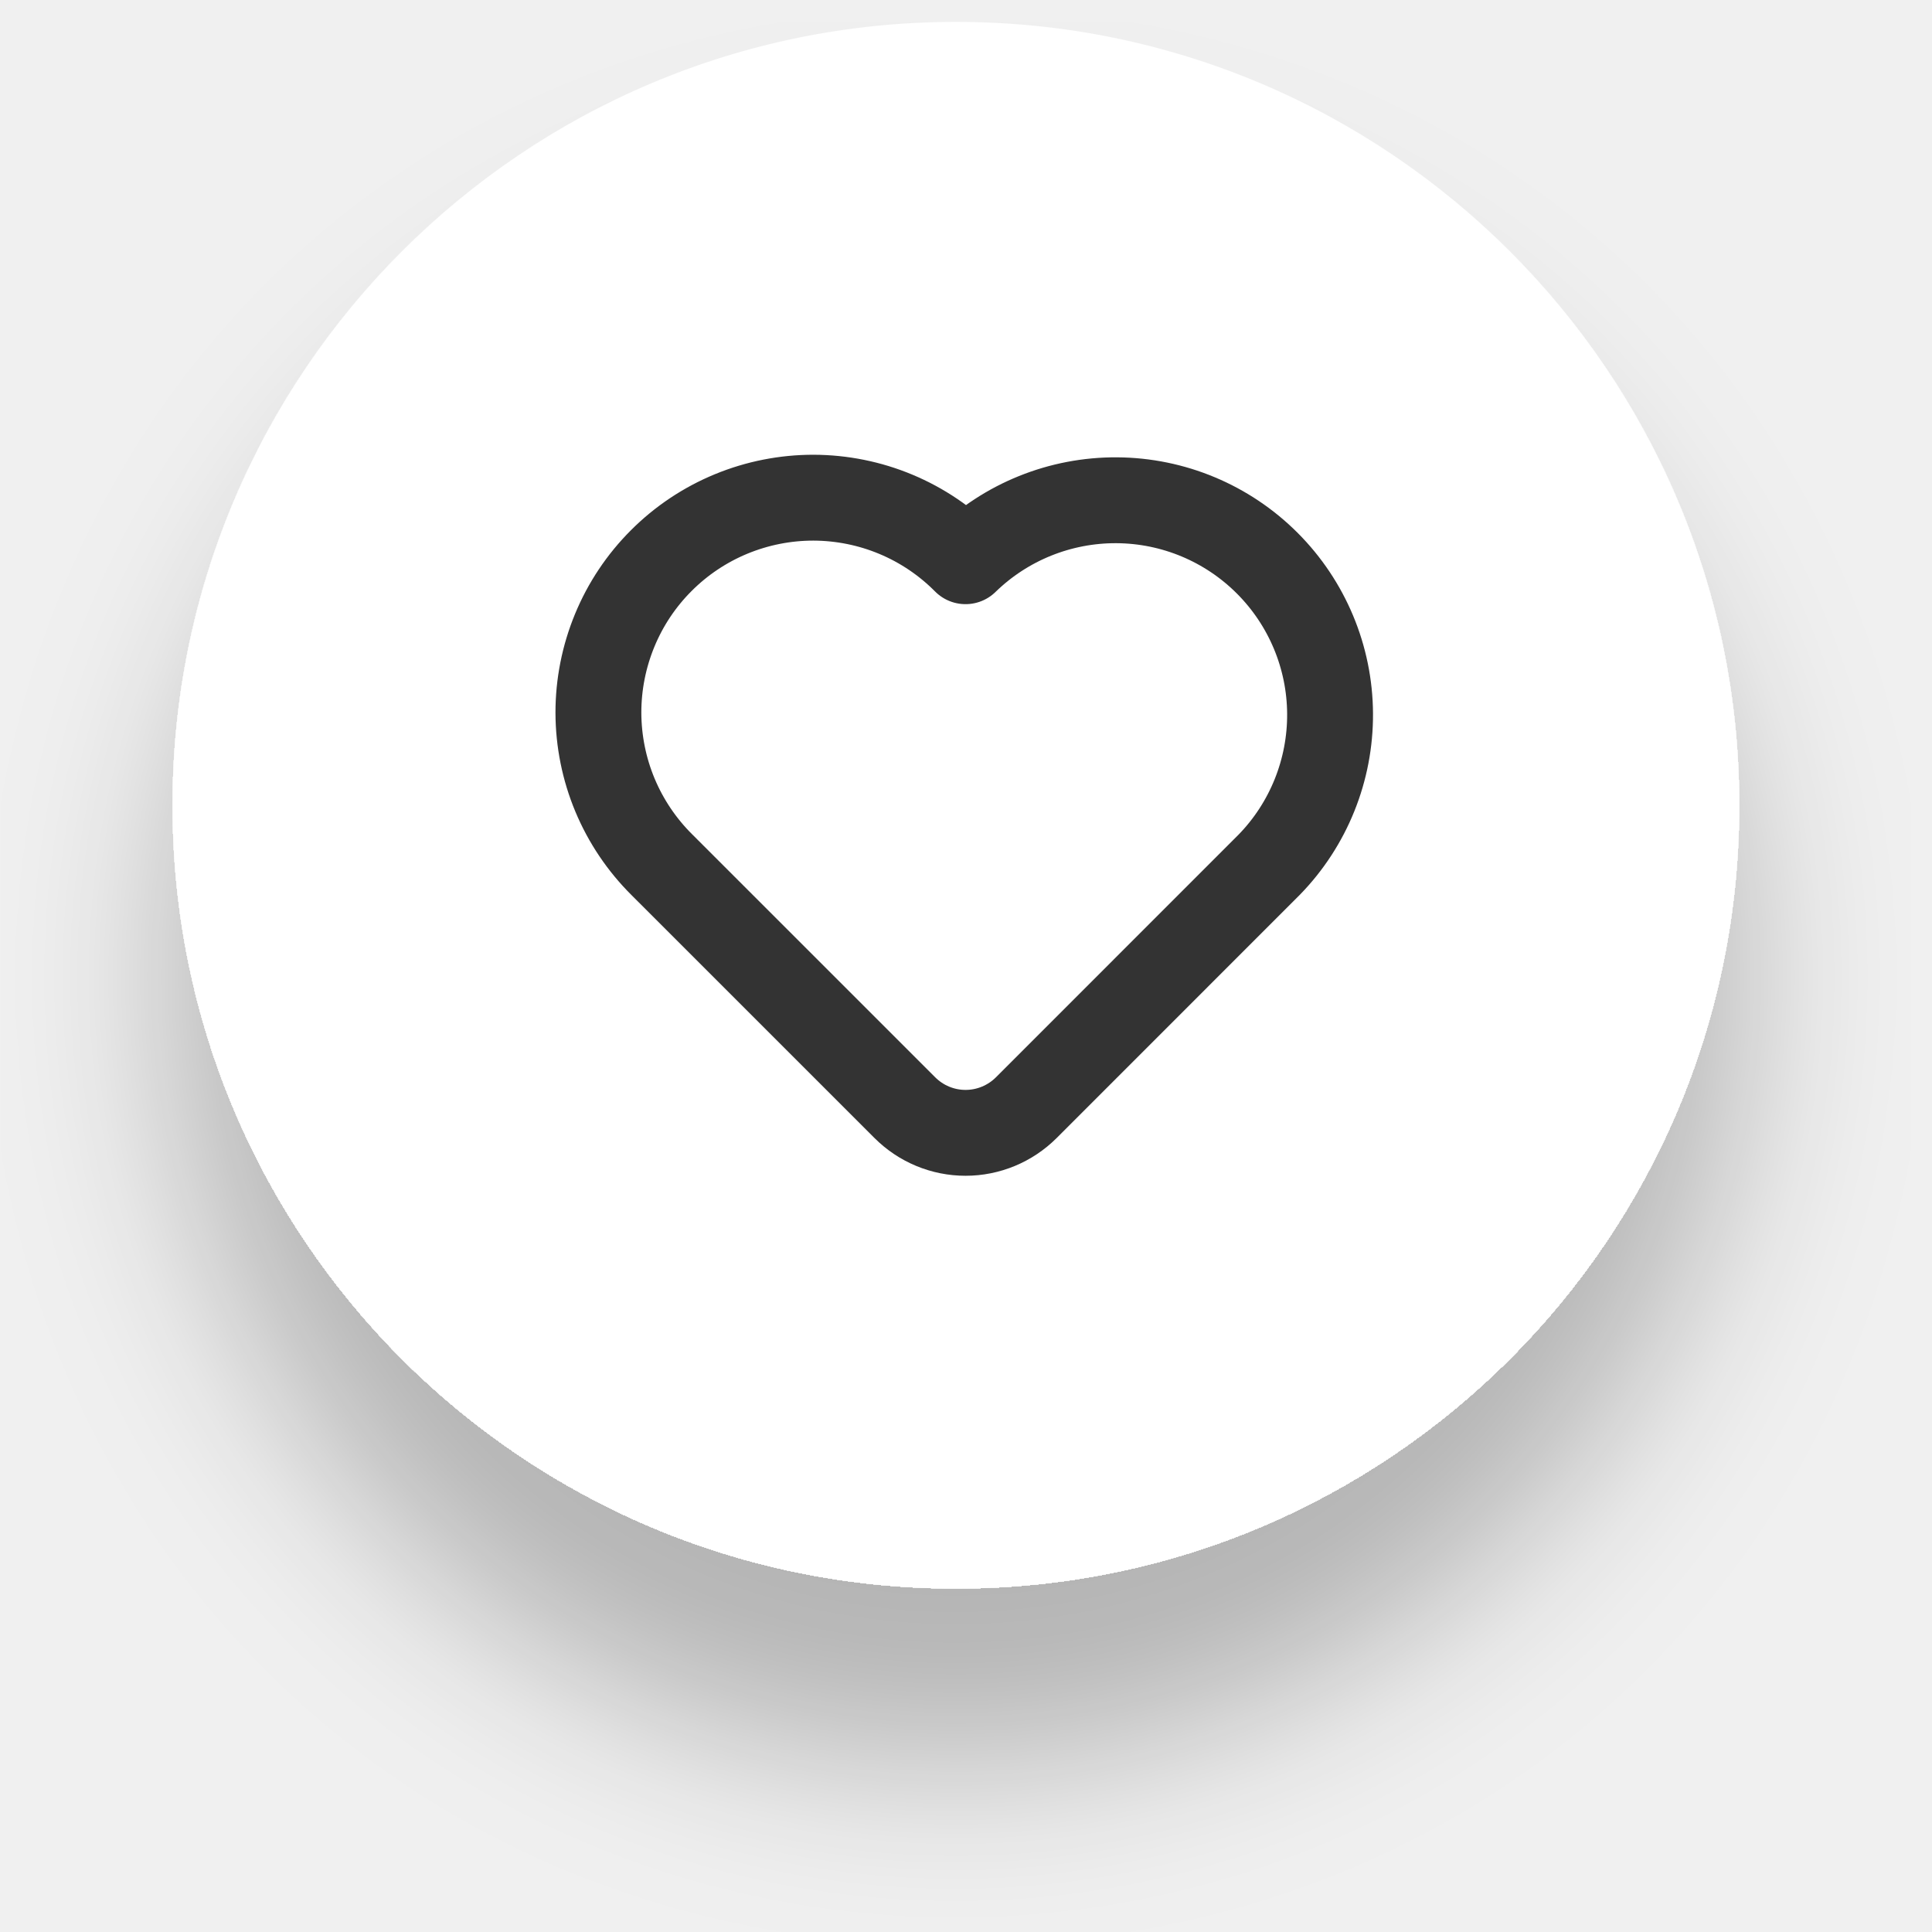
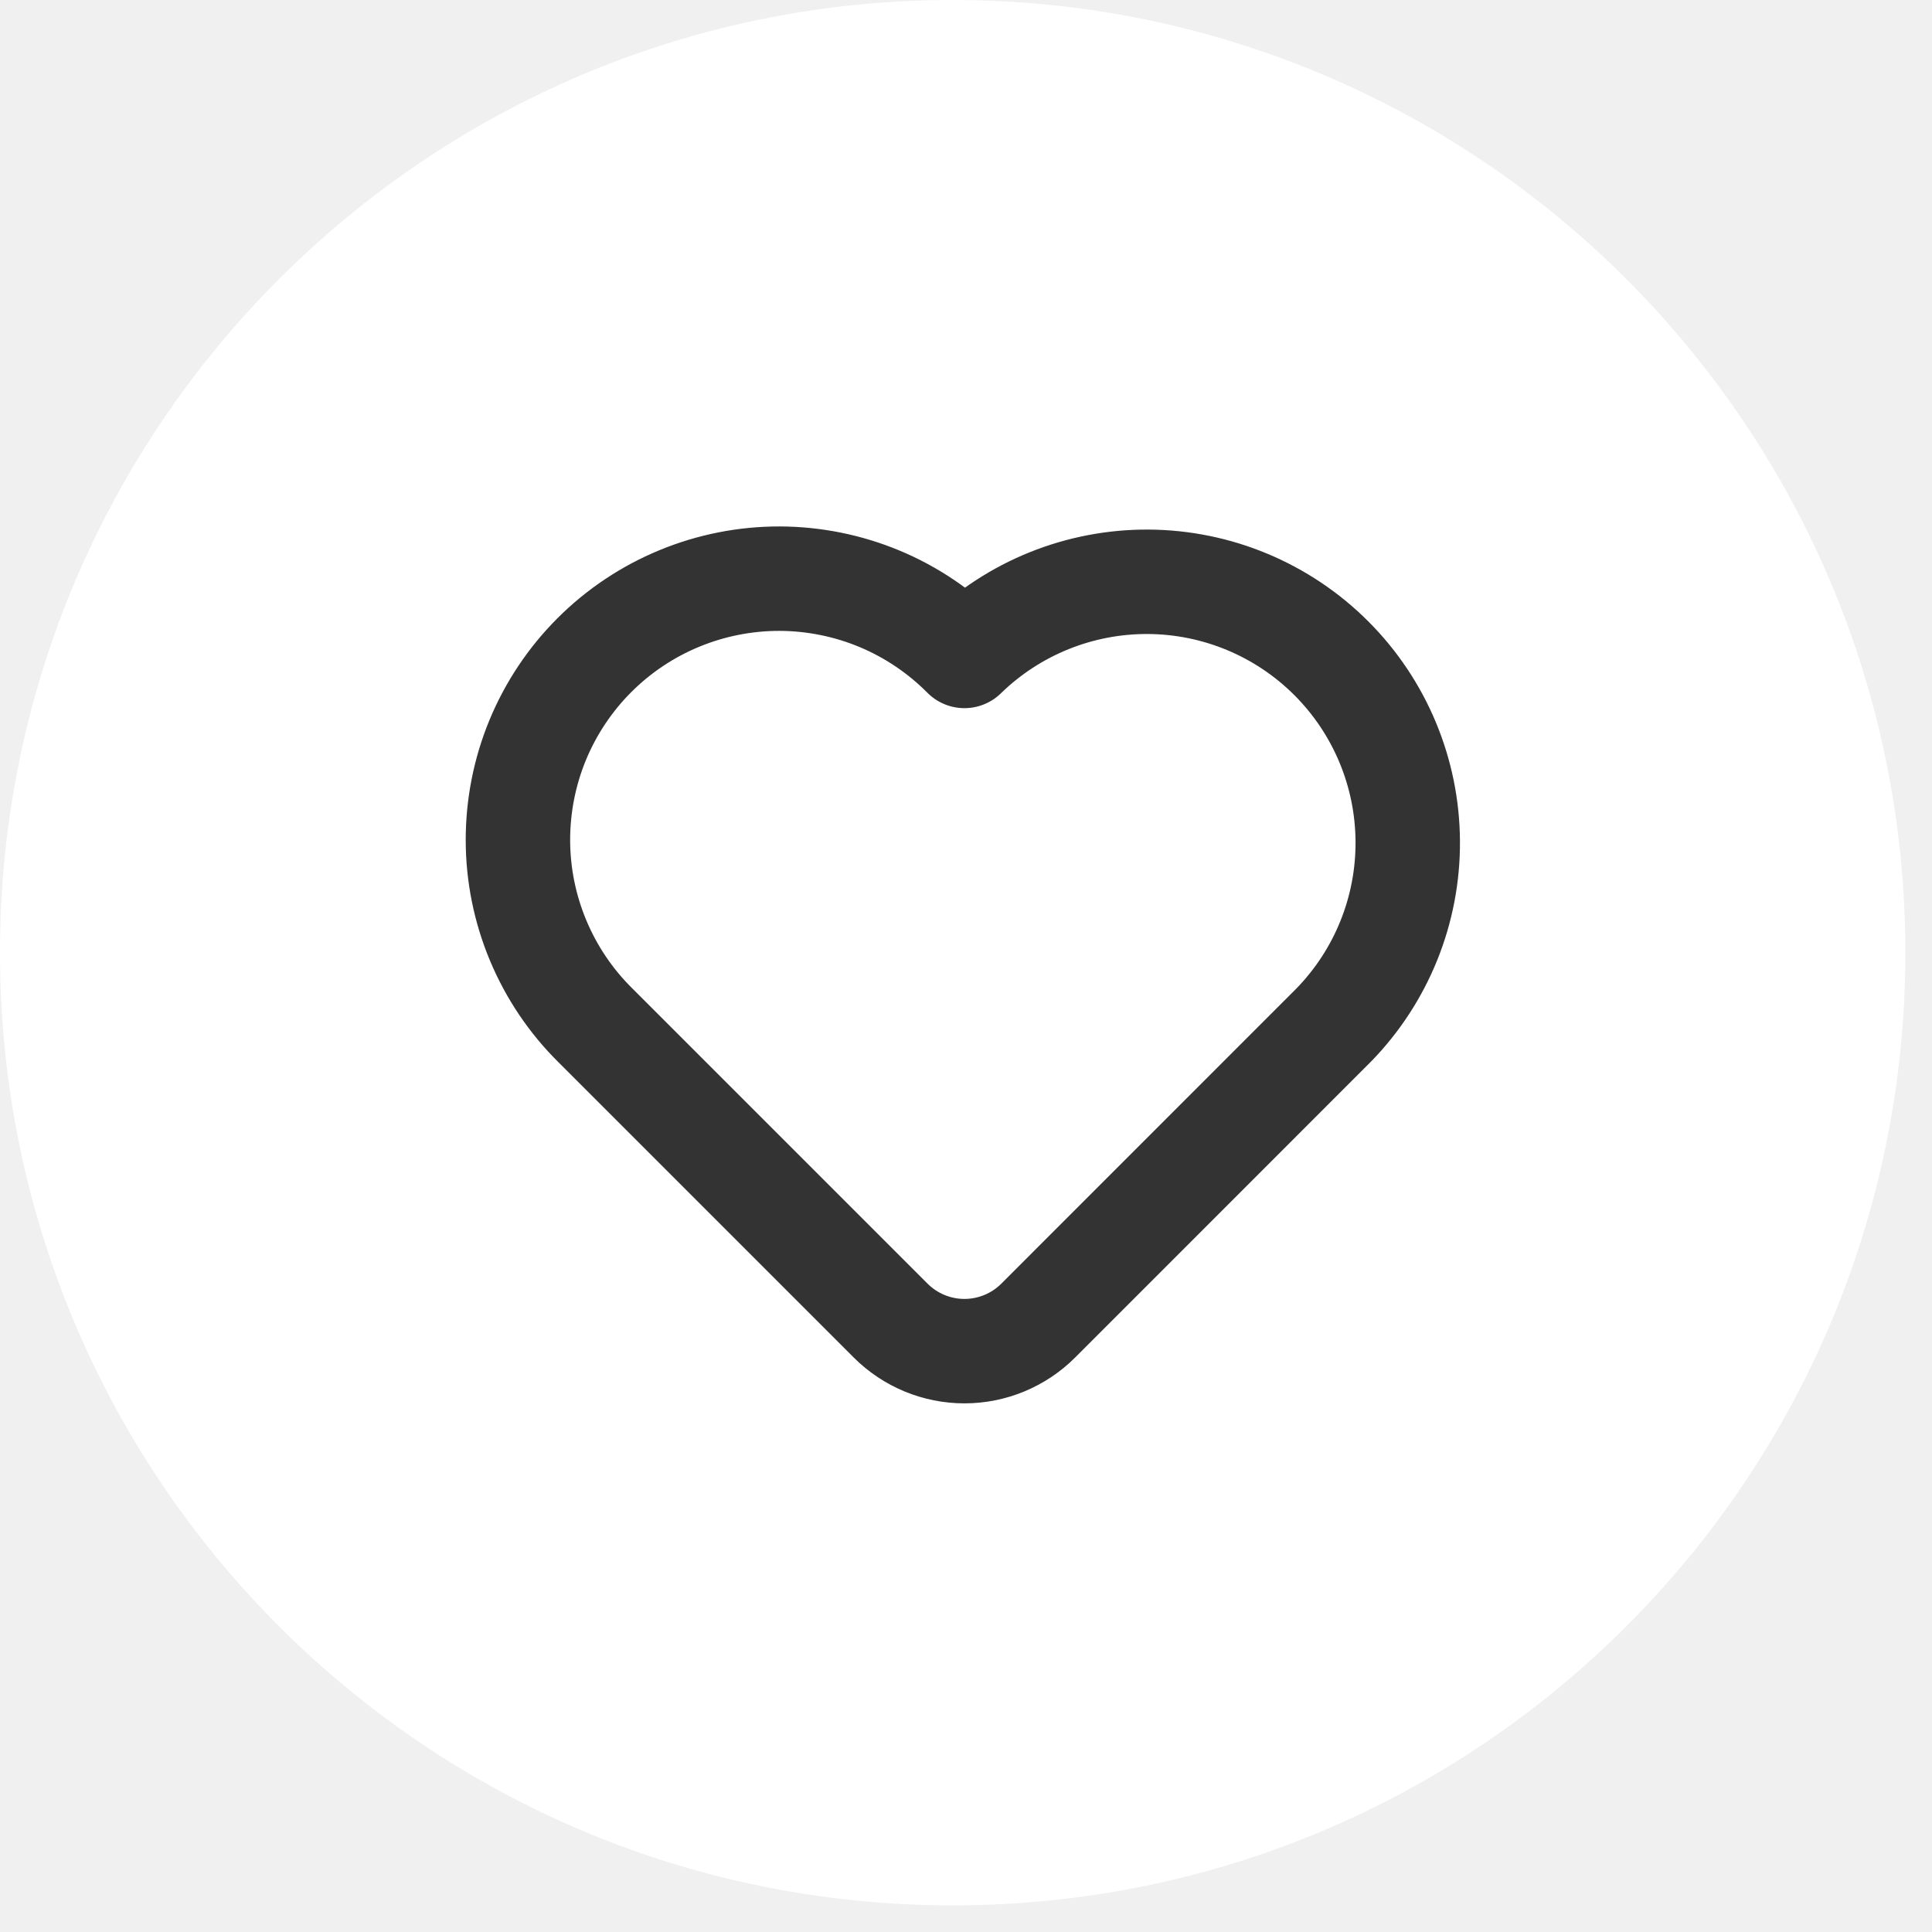
- <svg xmlns="http://www.w3.org/2000/svg" width="45" height="45" viewBox="0 0 45 45" fill="none">
-   <g filter="url(#filter0_d_611_17662)">
-     <rect x="4.02" y="0.51" width="36.49" height="36.49" rx="18.245" fill="white" />
-     <path d="M29.561 20.142L23.904 25.8C23.528 26.175 23.02 26.386 22.489 26.386C21.959 26.386 21.451 26.175 21.076 25.8L15.418 20.143C14.951 19.68 14.579 19.128 14.325 18.521C14.071 17.913 13.94 17.262 13.938 16.603C13.937 15.945 14.066 15.293 14.317 14.684C14.568 14.075 14.937 13.522 15.403 13.057C15.868 12.591 16.422 12.222 17.03 11.971C17.639 11.72 18.291 11.591 18.949 11.592C19.608 11.594 20.26 11.725 20.867 11.979C21.475 12.233 22.026 12.605 22.489 13.072C23.431 12.154 24.696 11.644 26.012 11.652C27.327 11.66 28.585 12.186 29.515 13.116C30.445 14.046 30.972 15.305 30.98 16.62C30.988 17.935 30.479 19.201 29.561 20.142Z" stroke="#333333" stroke-width="2" stroke-linecap="round" stroke-linejoin="round" />
-   </g>
-   <defs>
-     <filter id="filter0_d_611_17662" x="0.02" y="0.51" width="44.49" height="44.49" filterUnits="userSpaceOnUse" color-interpolation-filters="sRGB">
-       <feFlood flood-opacity="0" result="BackgroundImageFix" />
-       <feColorMatrix in="SourceAlpha" type="matrix" values="0 0 0 0 0 0 0 0 0 0 0 0 0 0 0 0 0 0 127 0" result="hardAlpha" />
-       <feOffset dy="4" />
-       <feGaussianBlur stdDeviation="2" />
-       <feComposite in2="hardAlpha" operator="out" />
-       <feColorMatrix type="matrix" values="0 0 0 0 0 0 0 0 0 0 0 0 0 0 0 0 0 0 0.25 0" />
-       <feBlend mode="normal" in2="BackgroundImageFix" result="effect1_dropShadow_611_17662" />
-       <feBlend mode="normal" in="SourceGraphic" in2="effect1_dropShadow_611_17662" result="shape" />
-     </filter>
-   </defs>
+ <svg xmlns="http://www.w3.org/2000/svg" width="37" height="37" viewBox="0 0 37 37" fill="none">
+   <rect width="36.49" height="36.49" rx="18.245" fill="white" />
+   <path d="M25.541 19.632L19.884 25.29C19.509 25.665 19 25.876 18.47 25.876C17.94 25.876 17.431 25.665 17.056 25.29L11.399 19.633C10.931 19.17 10.56 18.618 10.306 18.011C10.052 17.403 9.92 16.752 9.919 16.093C9.918 15.435 10.046 14.783 10.297 14.174C10.549 13.565 10.918 13.012 11.383 12.547C11.849 12.081 12.402 11.712 13.011 11.461C13.619 11.21 14.271 11.081 14.93 11.082C15.588 11.084 16.24 11.215 16.848 11.469C17.455 11.723 18.006 12.095 18.47 12.562C19.412 11.644 20.677 11.134 21.992 11.142C23.307 11.15 24.566 11.676 25.496 12.606C26.426 13.536 26.952 14.795 26.96 16.11C26.969 17.425 26.459 18.691 25.541 19.632Z" stroke="#333333" stroke-width="2" stroke-linecap="round" stroke-linejoin="round" />
</svg>
